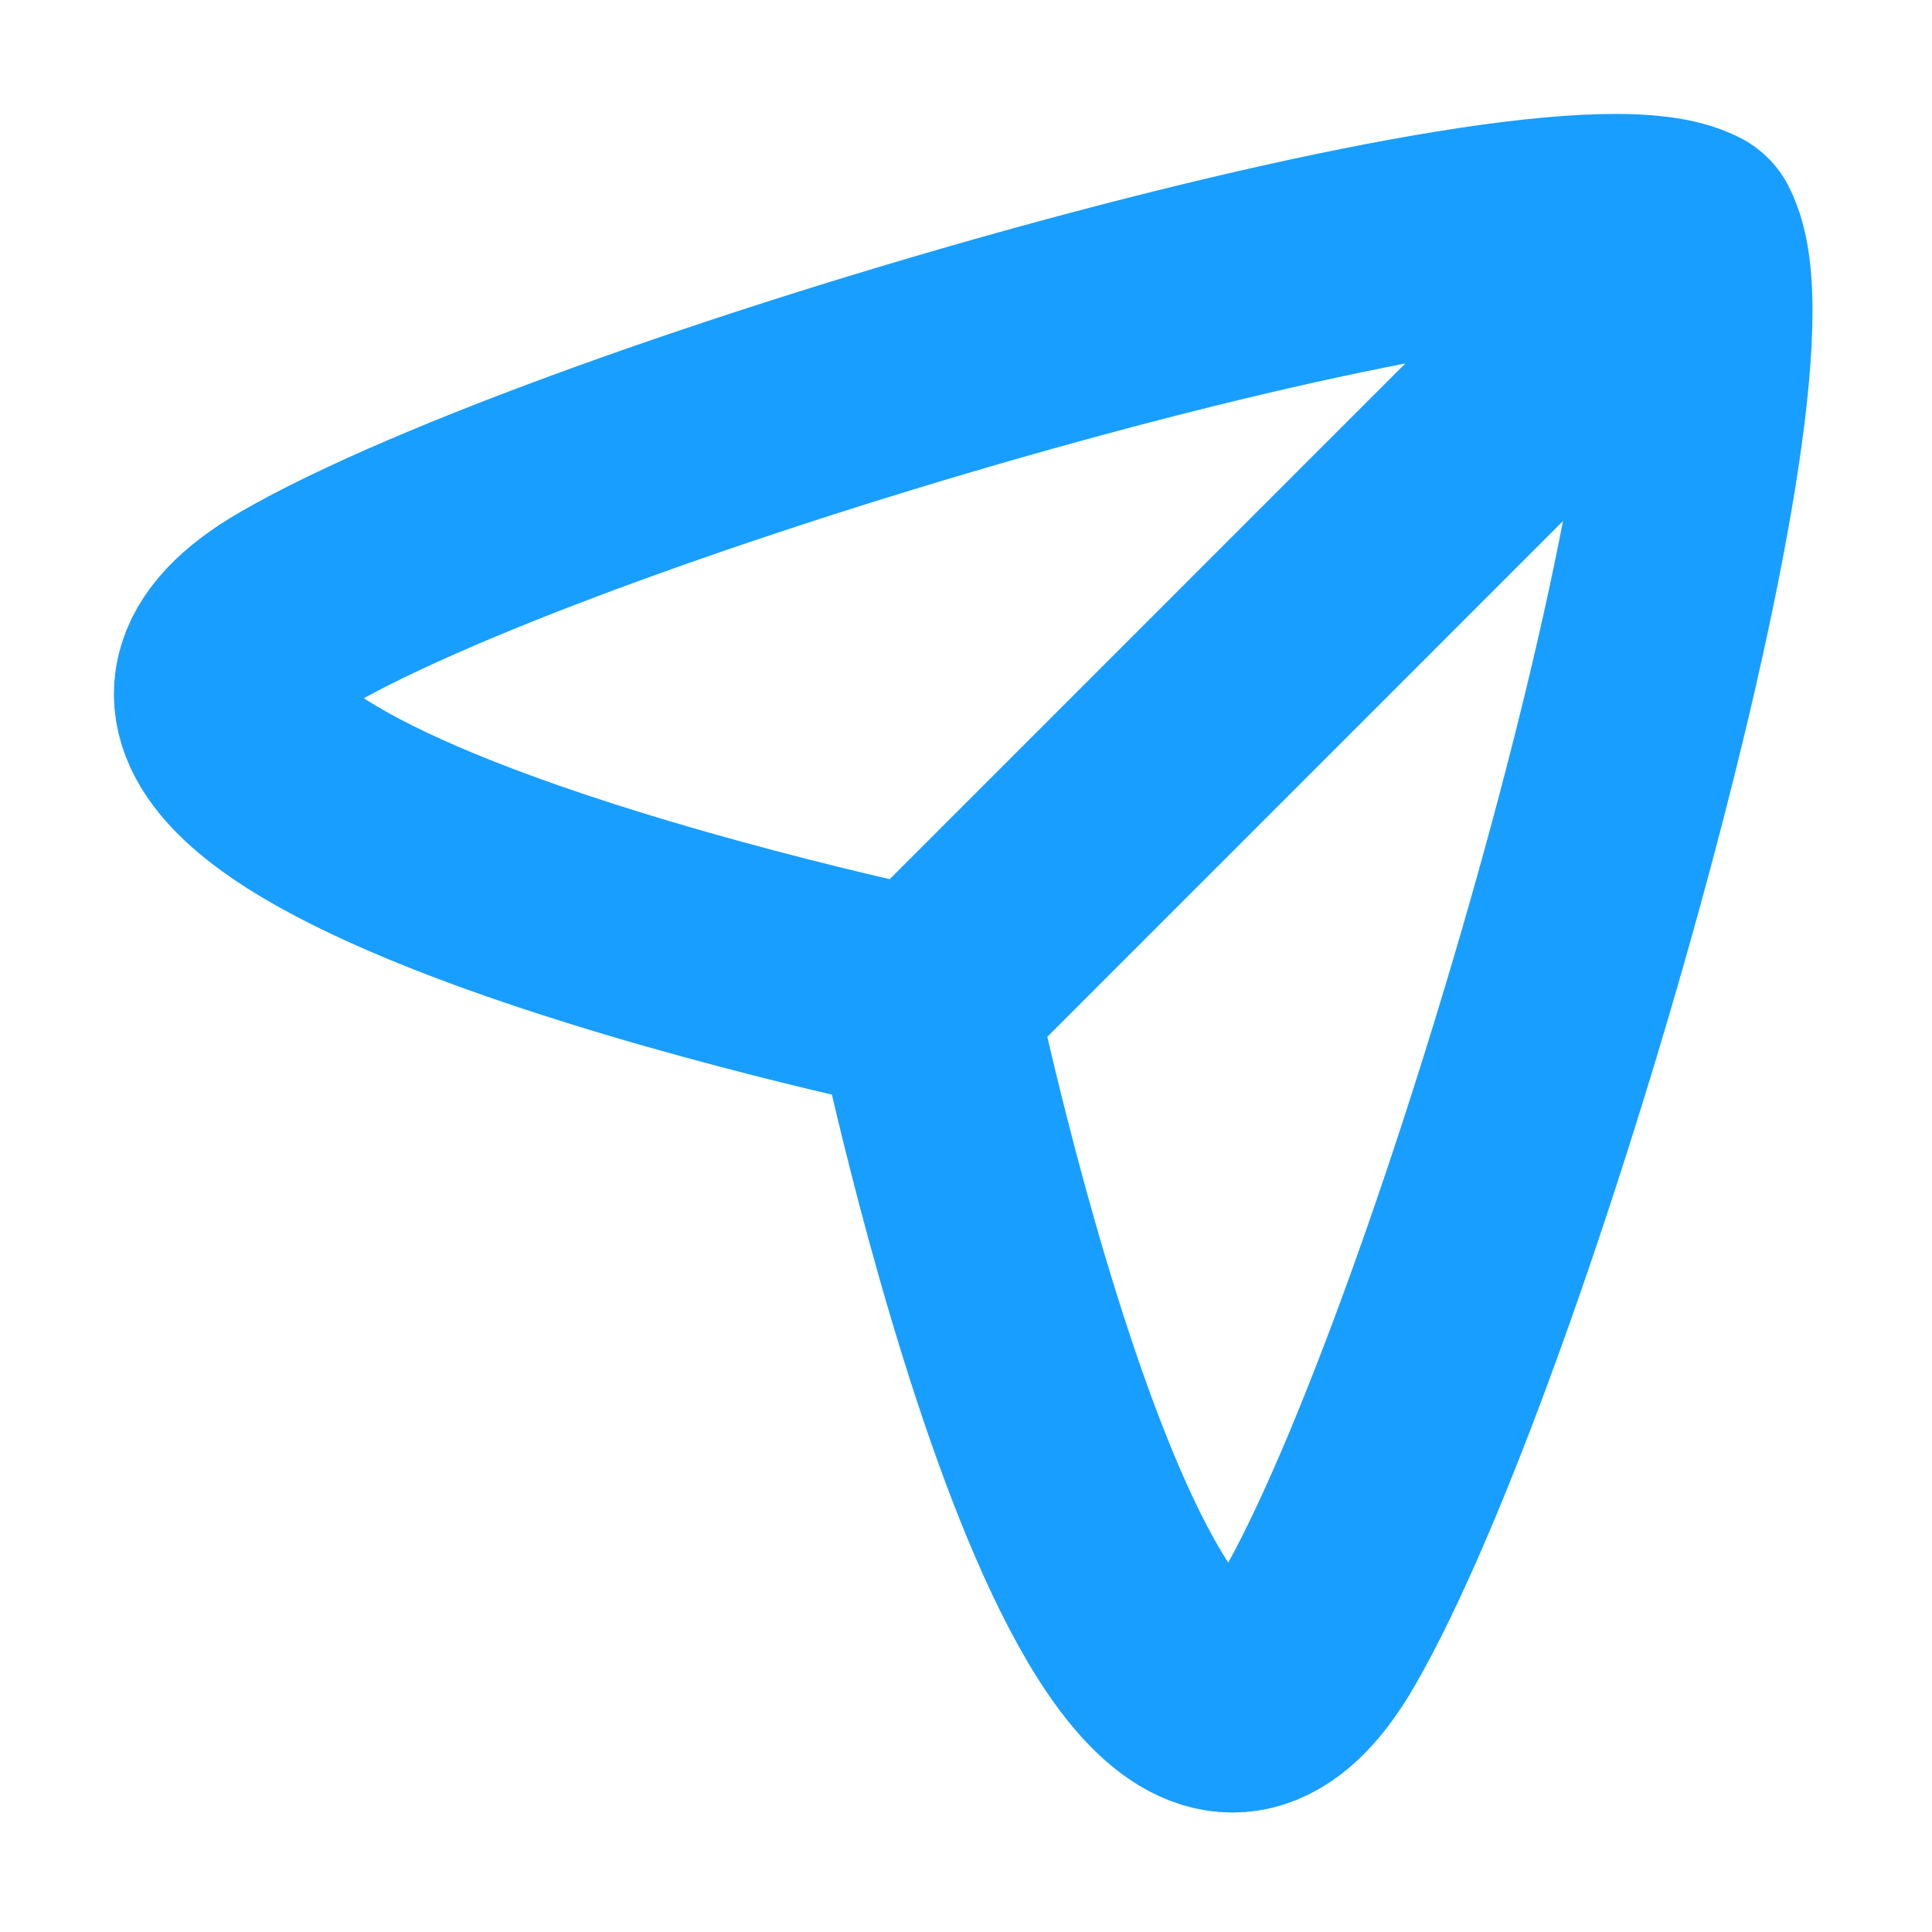
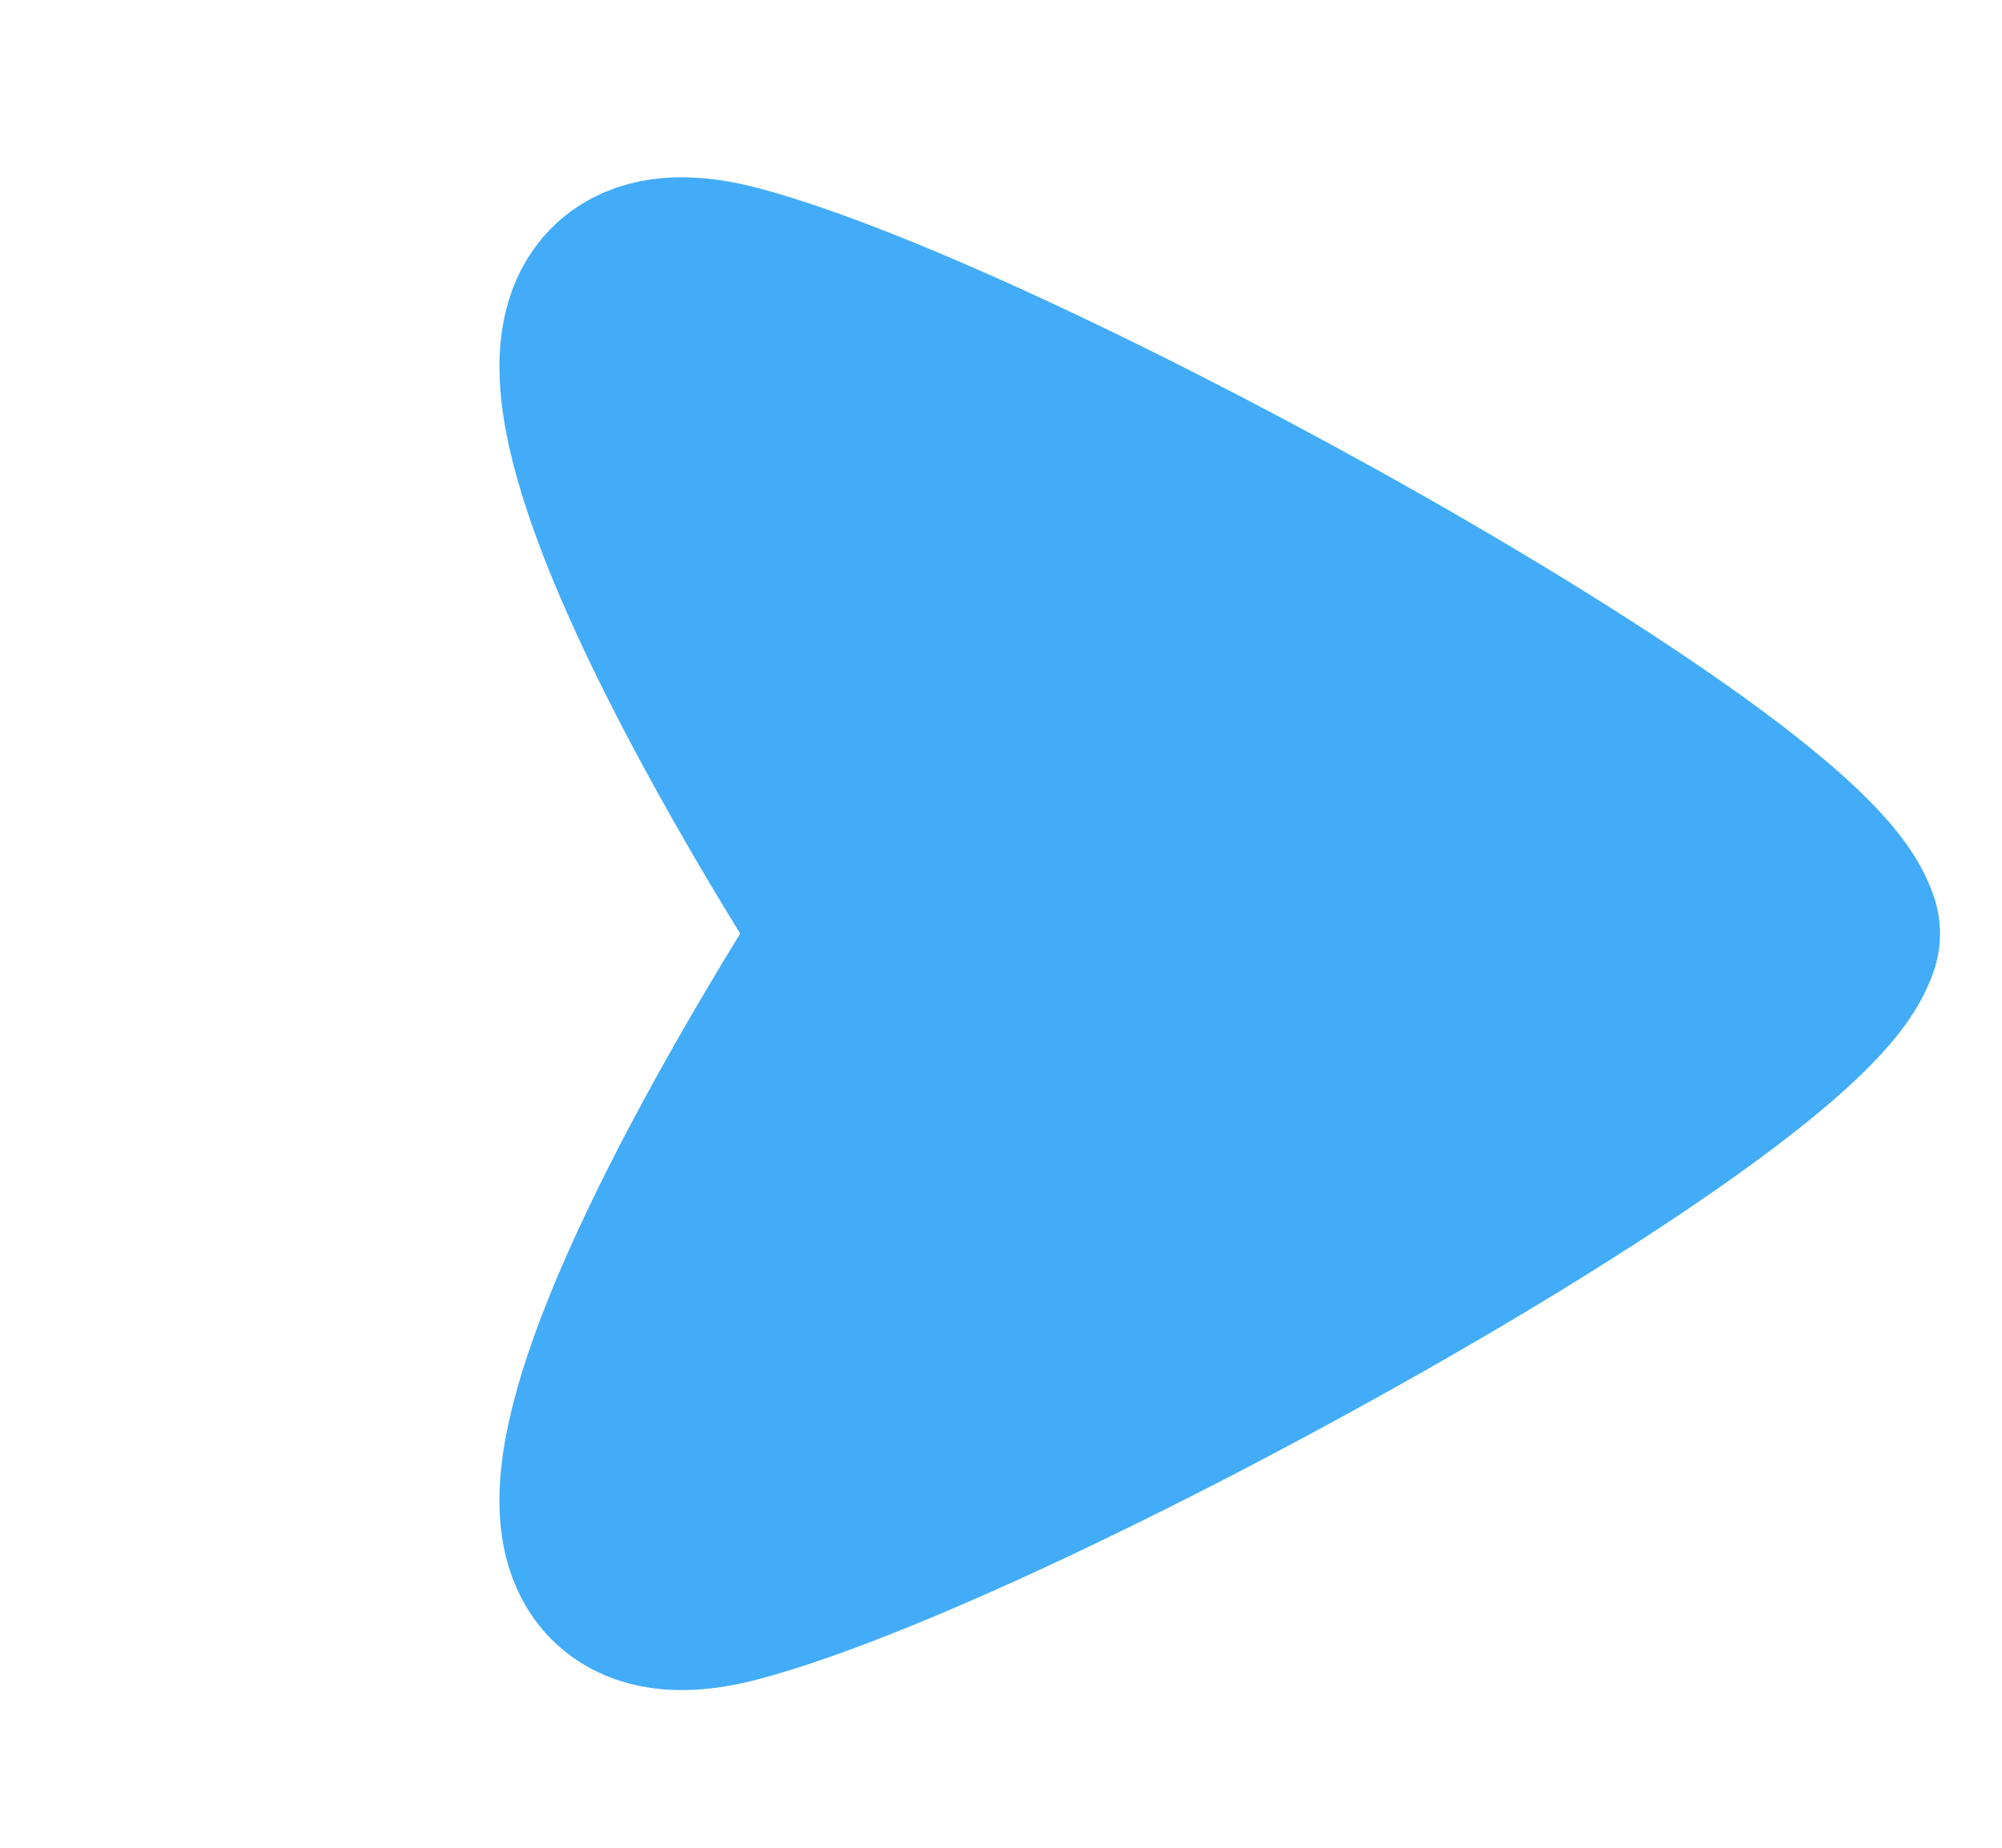
- <svg xmlns="http://www.w3.org/2000/svg" width="26" height="26" viewBox="0 0 26 26" fill="none">
-   <path fill-rule="evenodd" clip-rule="evenodd" d="M12.451 13.475C12.451 13.475 -0.524 10.791 3.985 8.188C7.79 5.992 20.902 2.216 22.734 3.191C23.71 5.023 19.934 18.136 17.738 21.941C15.135 26.449 12.451 13.475 12.451 13.475Z" stroke="#189EFF" stroke-width="3" stroke-linecap="round" stroke-linejoin="round" />
-   <path d="M12.451 13.475L22.734 3.191" stroke="#189EFF" stroke-width="3" stroke-linecap="round" stroke-linejoin="round" />
+ <svg xmlns="http://www.w3.org/2000/svg" width="26" height="24" viewBox="0 0 26 24" fill="none">
+   <path fill-rule="evenodd" clip-rule="evenodd" d="M11.387 12.127C11.387 12.127 5.23 2.758 9.485 3.899C13.076 4.861 23.181 10.447 23.693 12.127C23.181 13.807 13.076 19.393 9.485 20.356C5.23 21.496 11.387 12.127 11.387 12.127Z" fill="#42ACF9" stroke="#42ACF9" stroke-width="3" stroke-linecap="round" stroke-linejoin="round" />
+   <path fill-rule="evenodd" clip-rule="evenodd" d="M11.387 12.127H23.693Z" fill="#42ACF9" />
+   <path d="M11.387 12.127H23.693" stroke="#42ACF9" stroke-width="3" stroke-linecap="round" stroke-linejoin="round" />
</svg>
